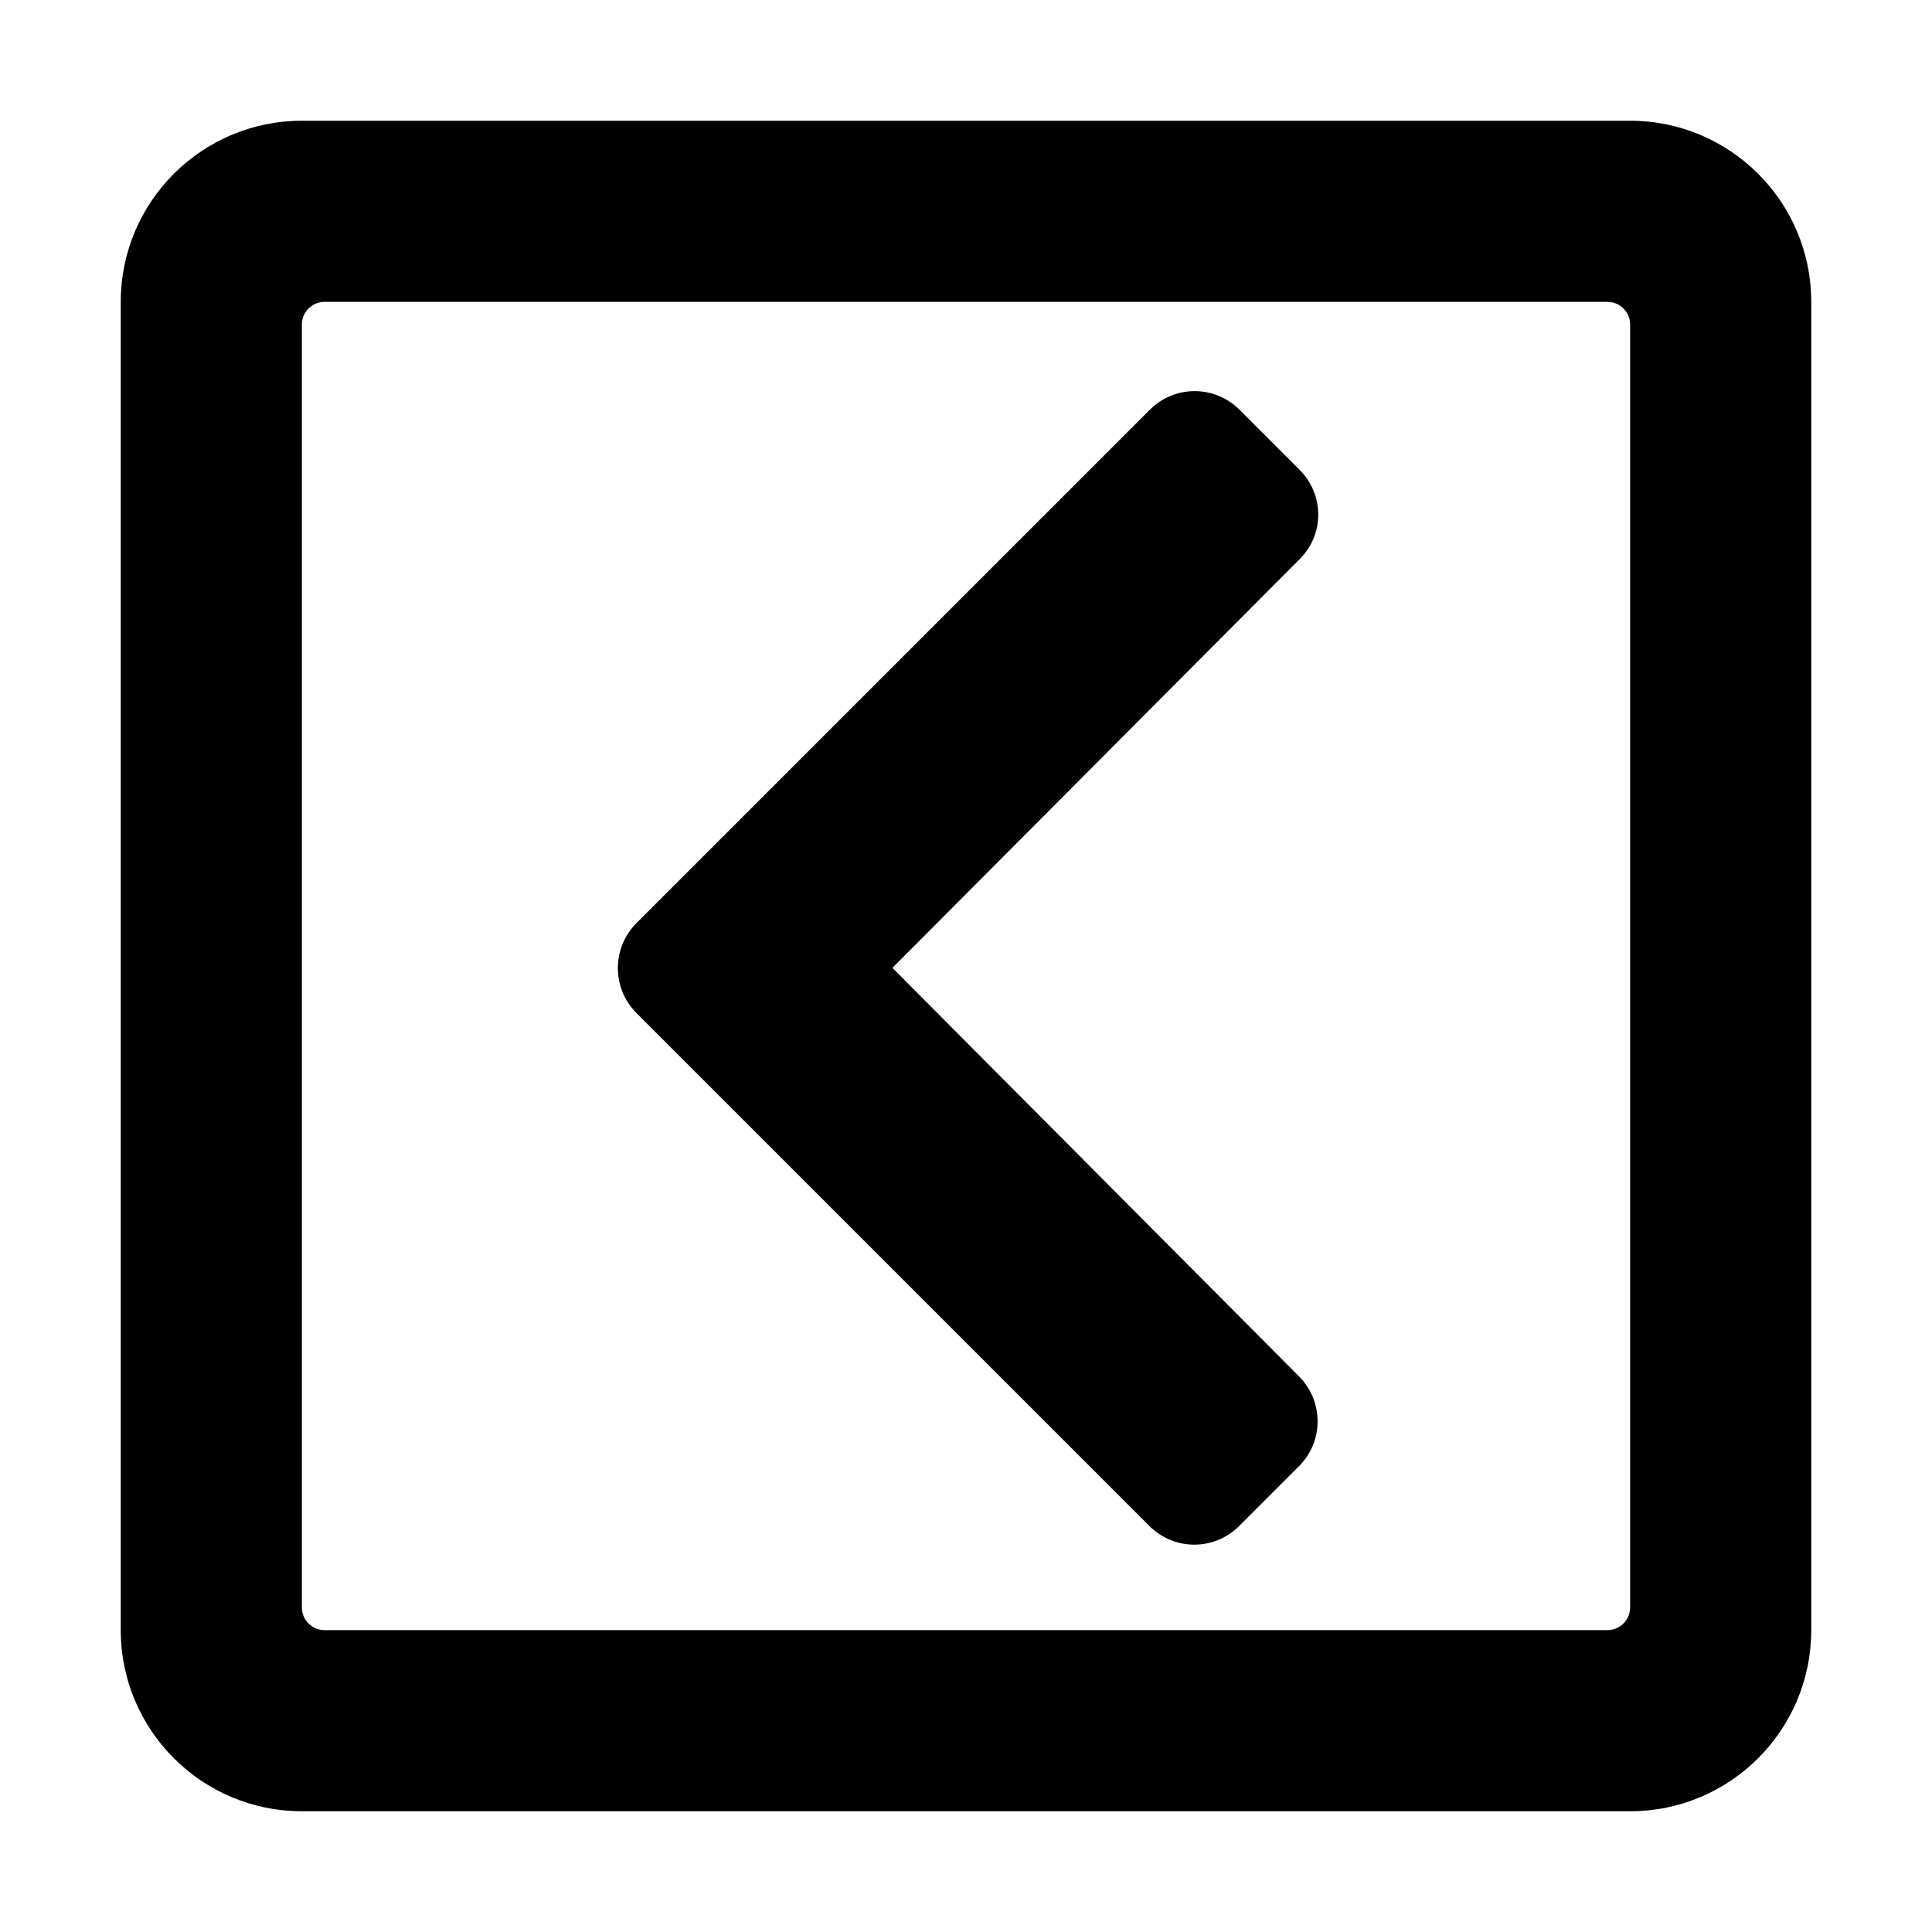
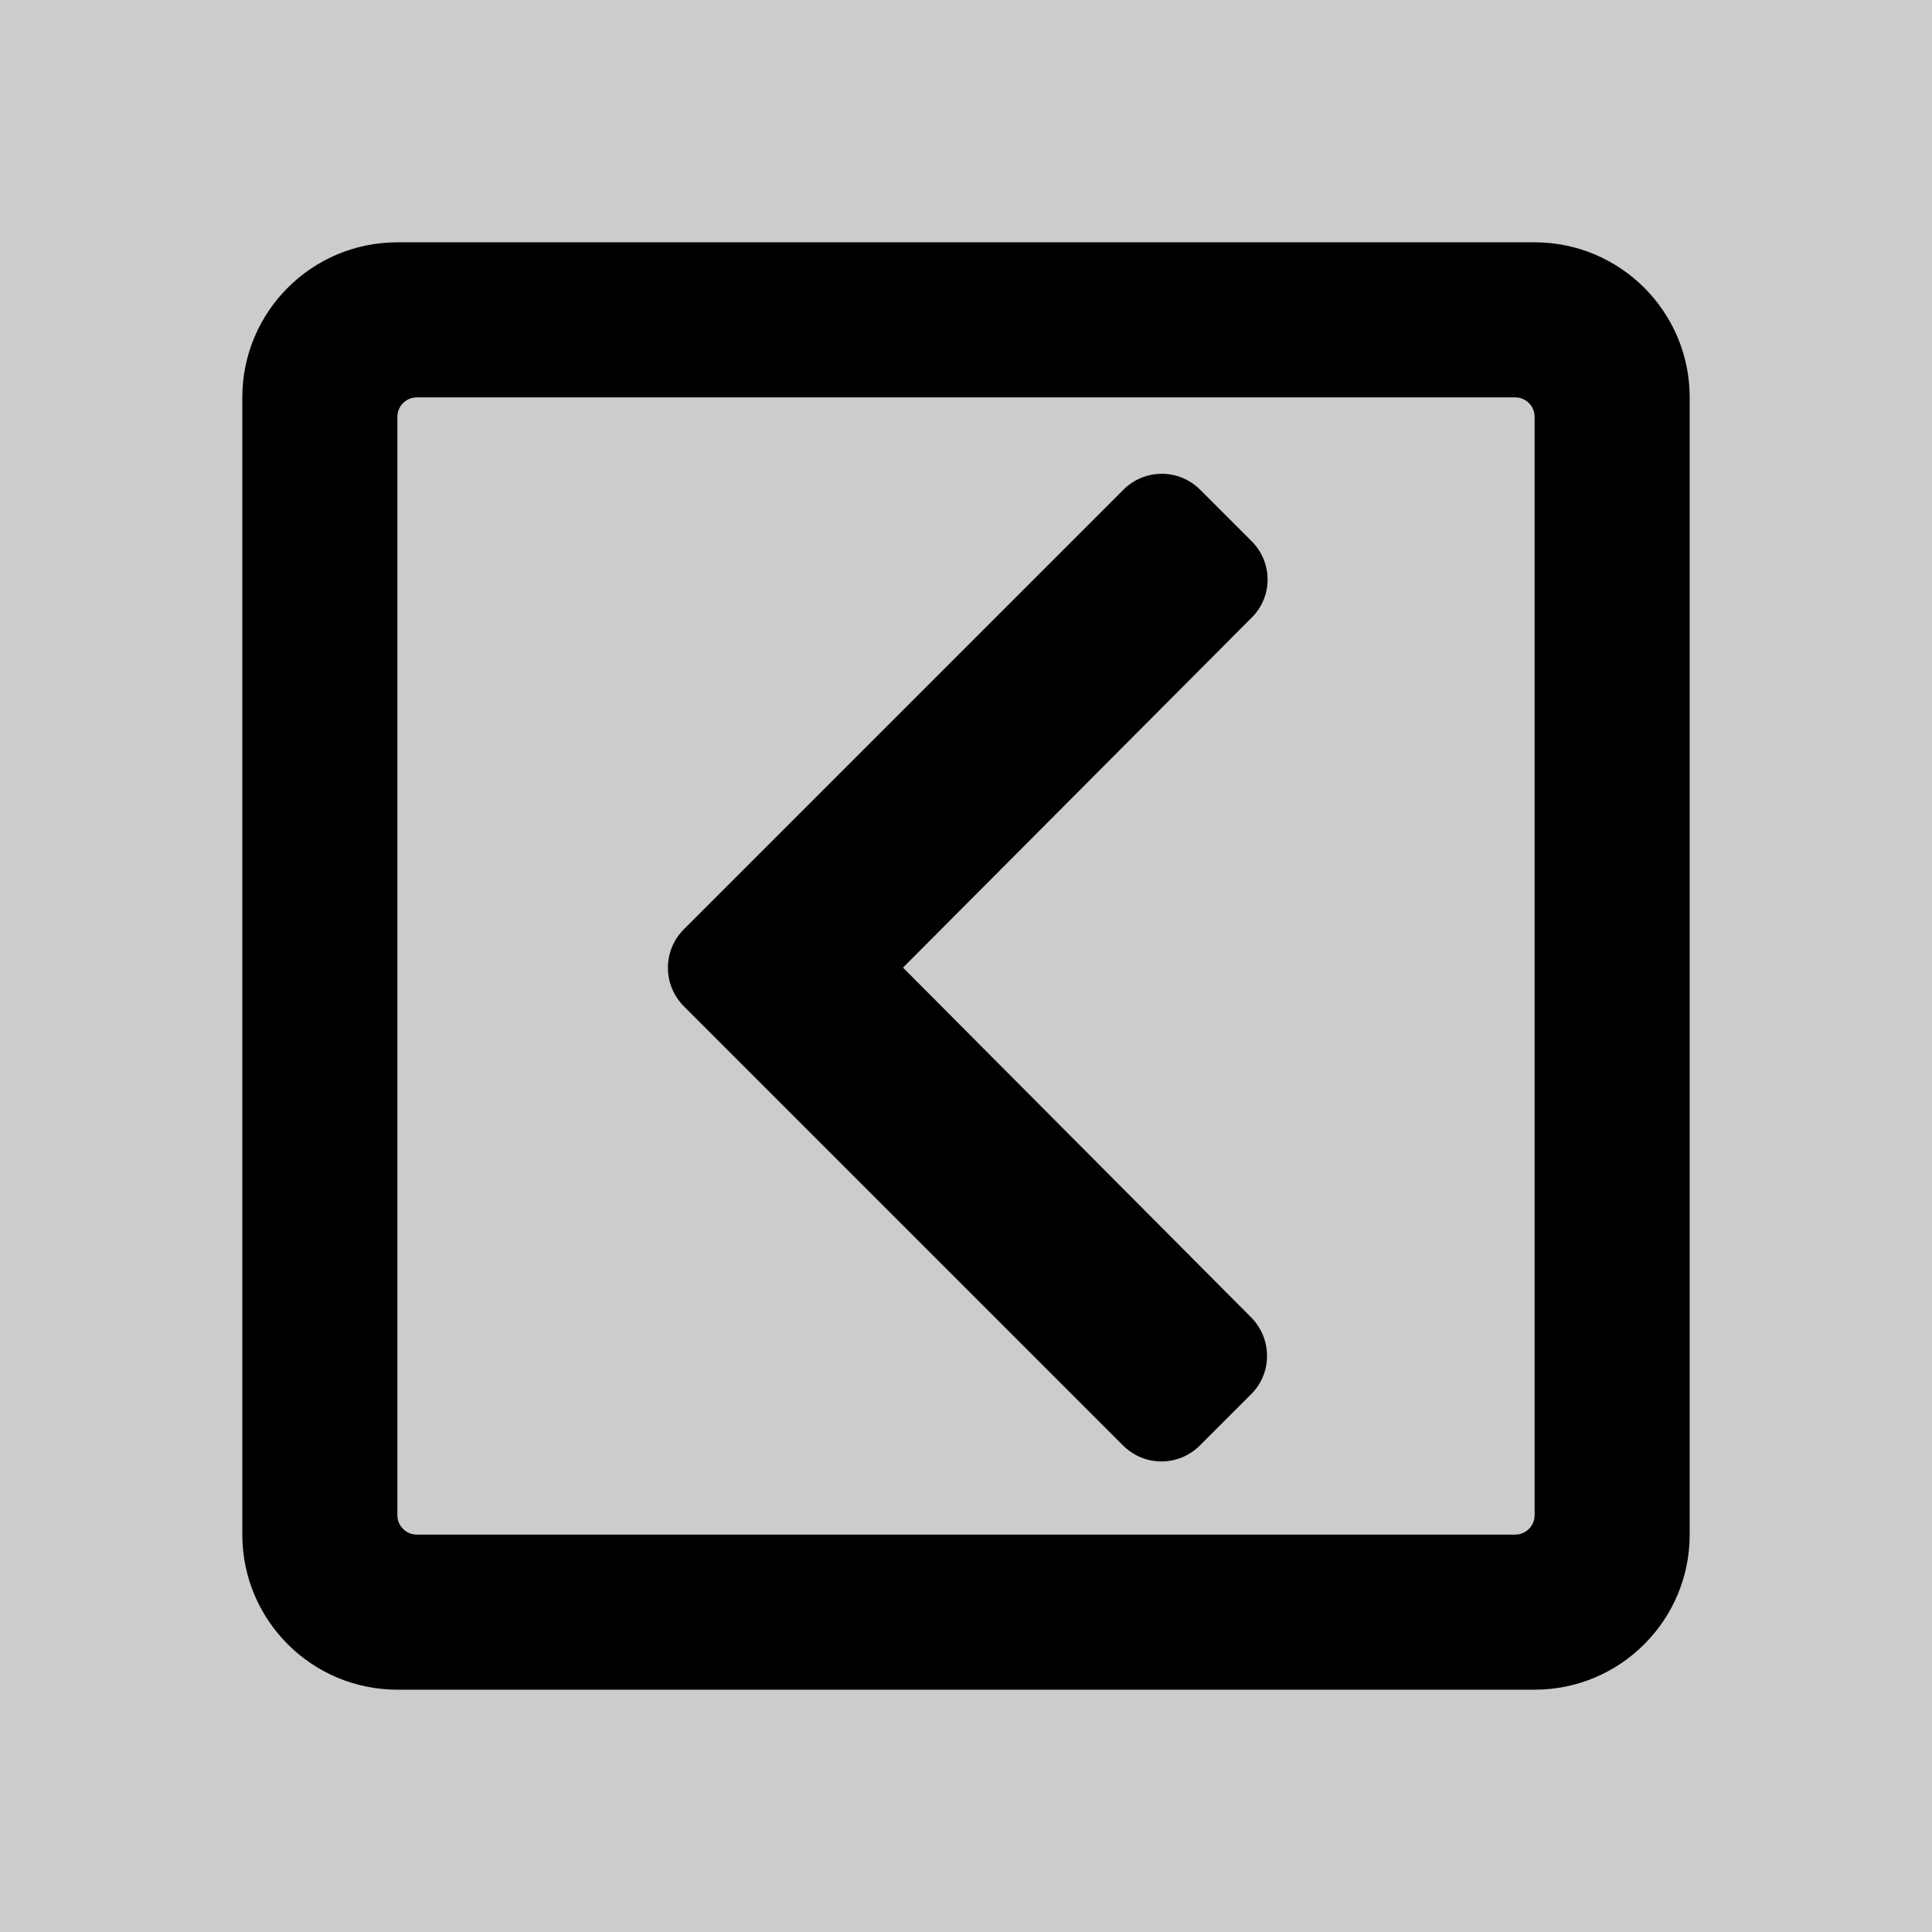
- <svg xmlns="http://www.w3.org/2000/svg" viewBox="0 0 512 512">
+ <svg xmlns="http://www.w3.org/2000/svg" viewBox="-43 -43 598 598">
+   <rect x="-43" y="-43" width="598" height="598" fill="#ccc" />
  <path d="M480,80v352c0,26.5-21.5,48-48,48H80c-26.5,0-48-21.5-48-48V80c0-26.5,21.5-48,48-48h352C458.5,32,480,53.5,480,80zM432,426V86c0-3.3-2.7-6-6-6H86c-3.3,0-6,2.7-6,6v340c0,3.3,2.7,6,6,6h340C429.3,432,432,429.3,432,426z M168.7,244.6l136-136c6.6-6.6,17.2-6.6,23.8,0l15.9,15.9c6.6,6.6,6.6,17.2,0,23.7L236.5,256.5l107.8,108.3c6.5,6.6,6.5,17.2,0,23.7l-15.9,15.9c-6.6,6.6-17.2,6.6-23.8,0l-136-136C162.1,261.8,162.1,251.2,168.7,244.6z" />
</svg>
